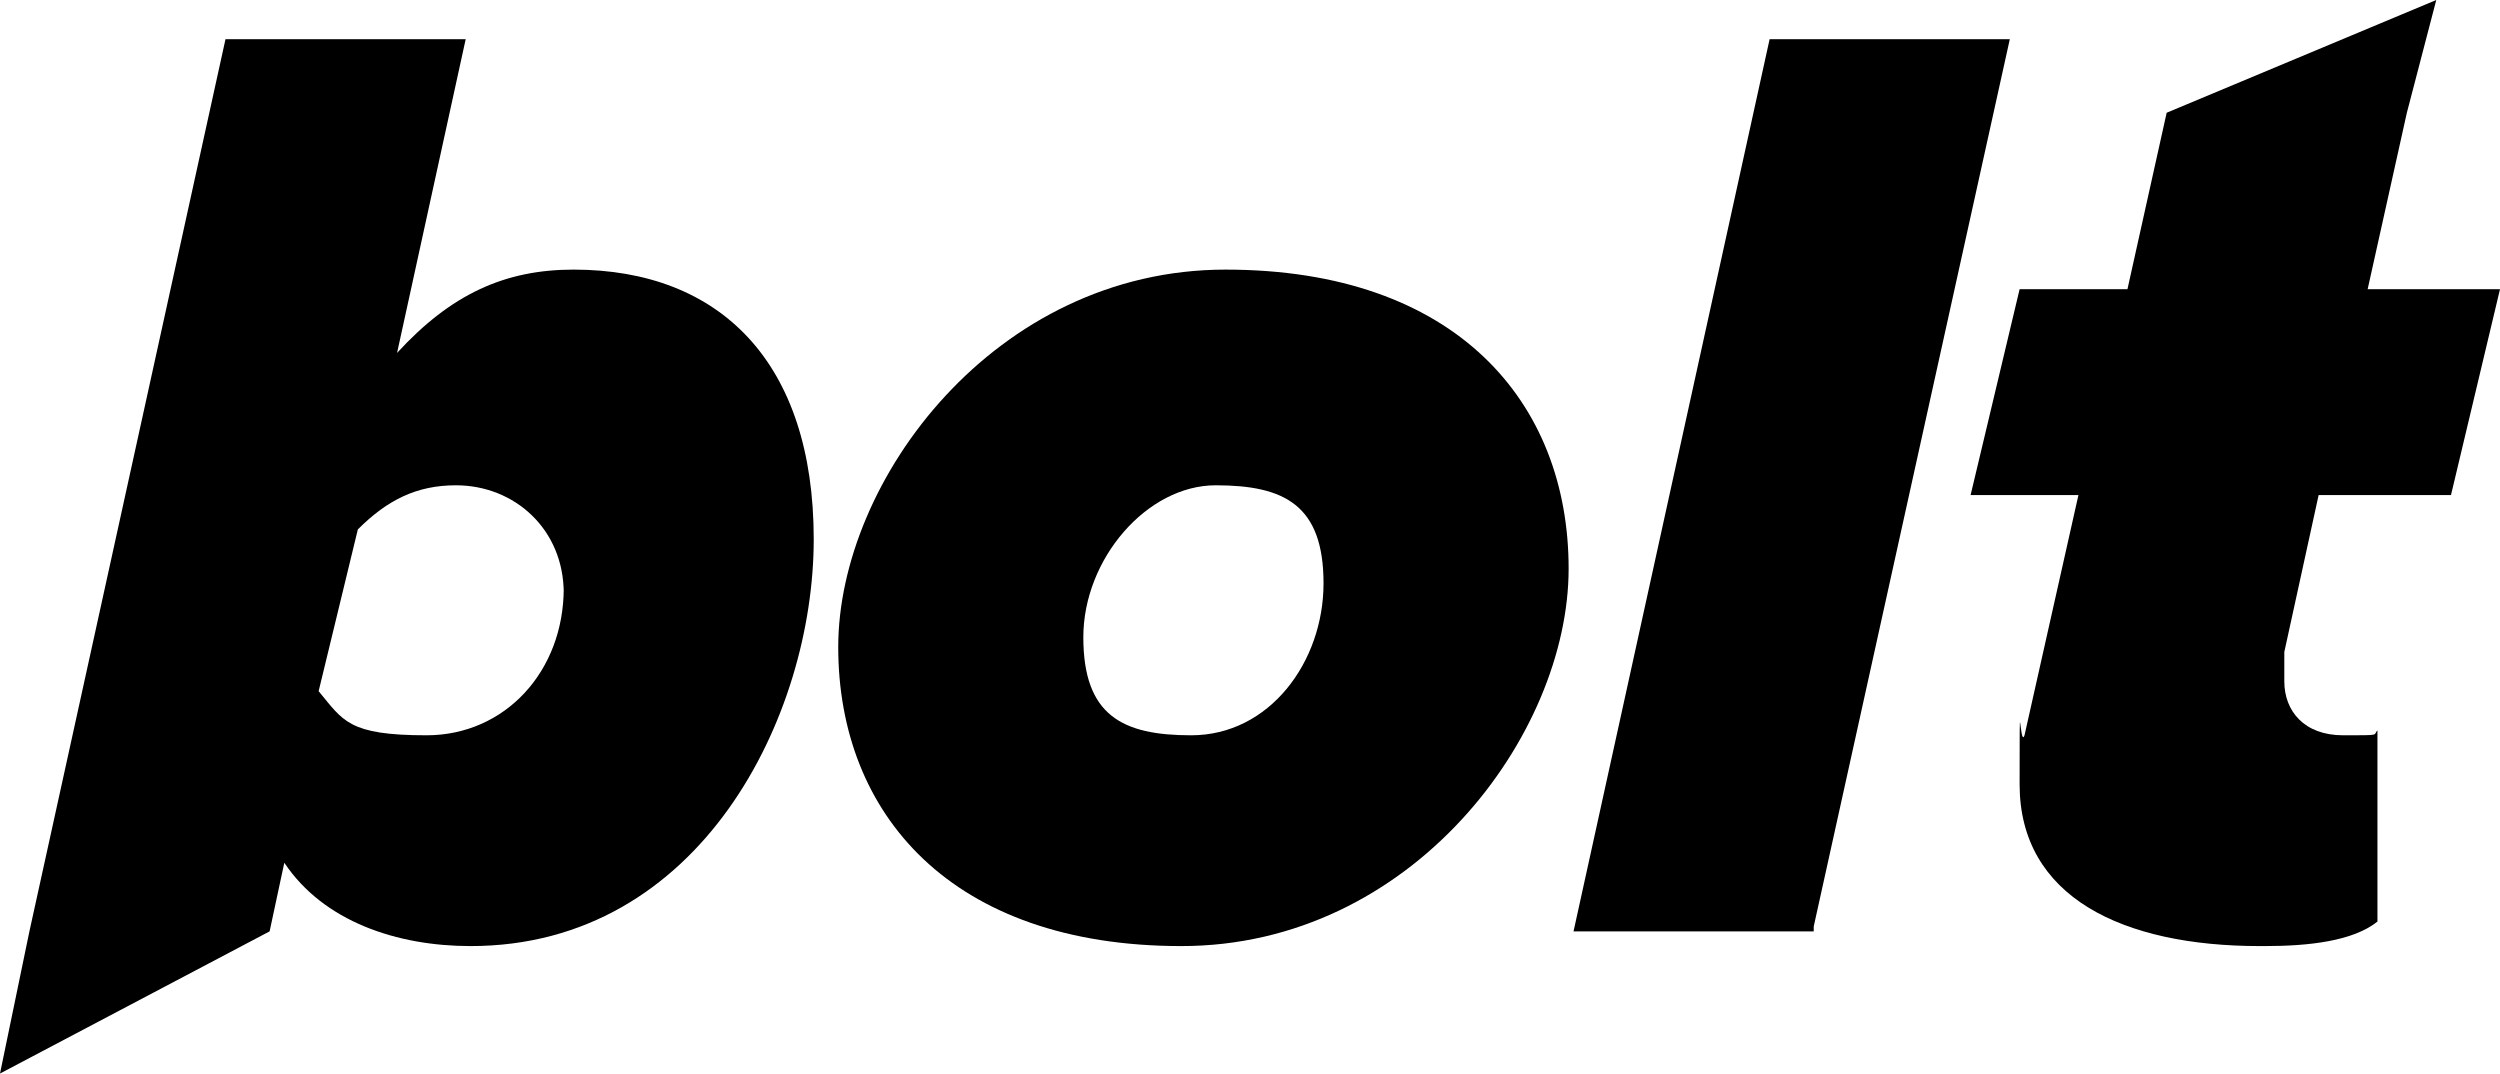
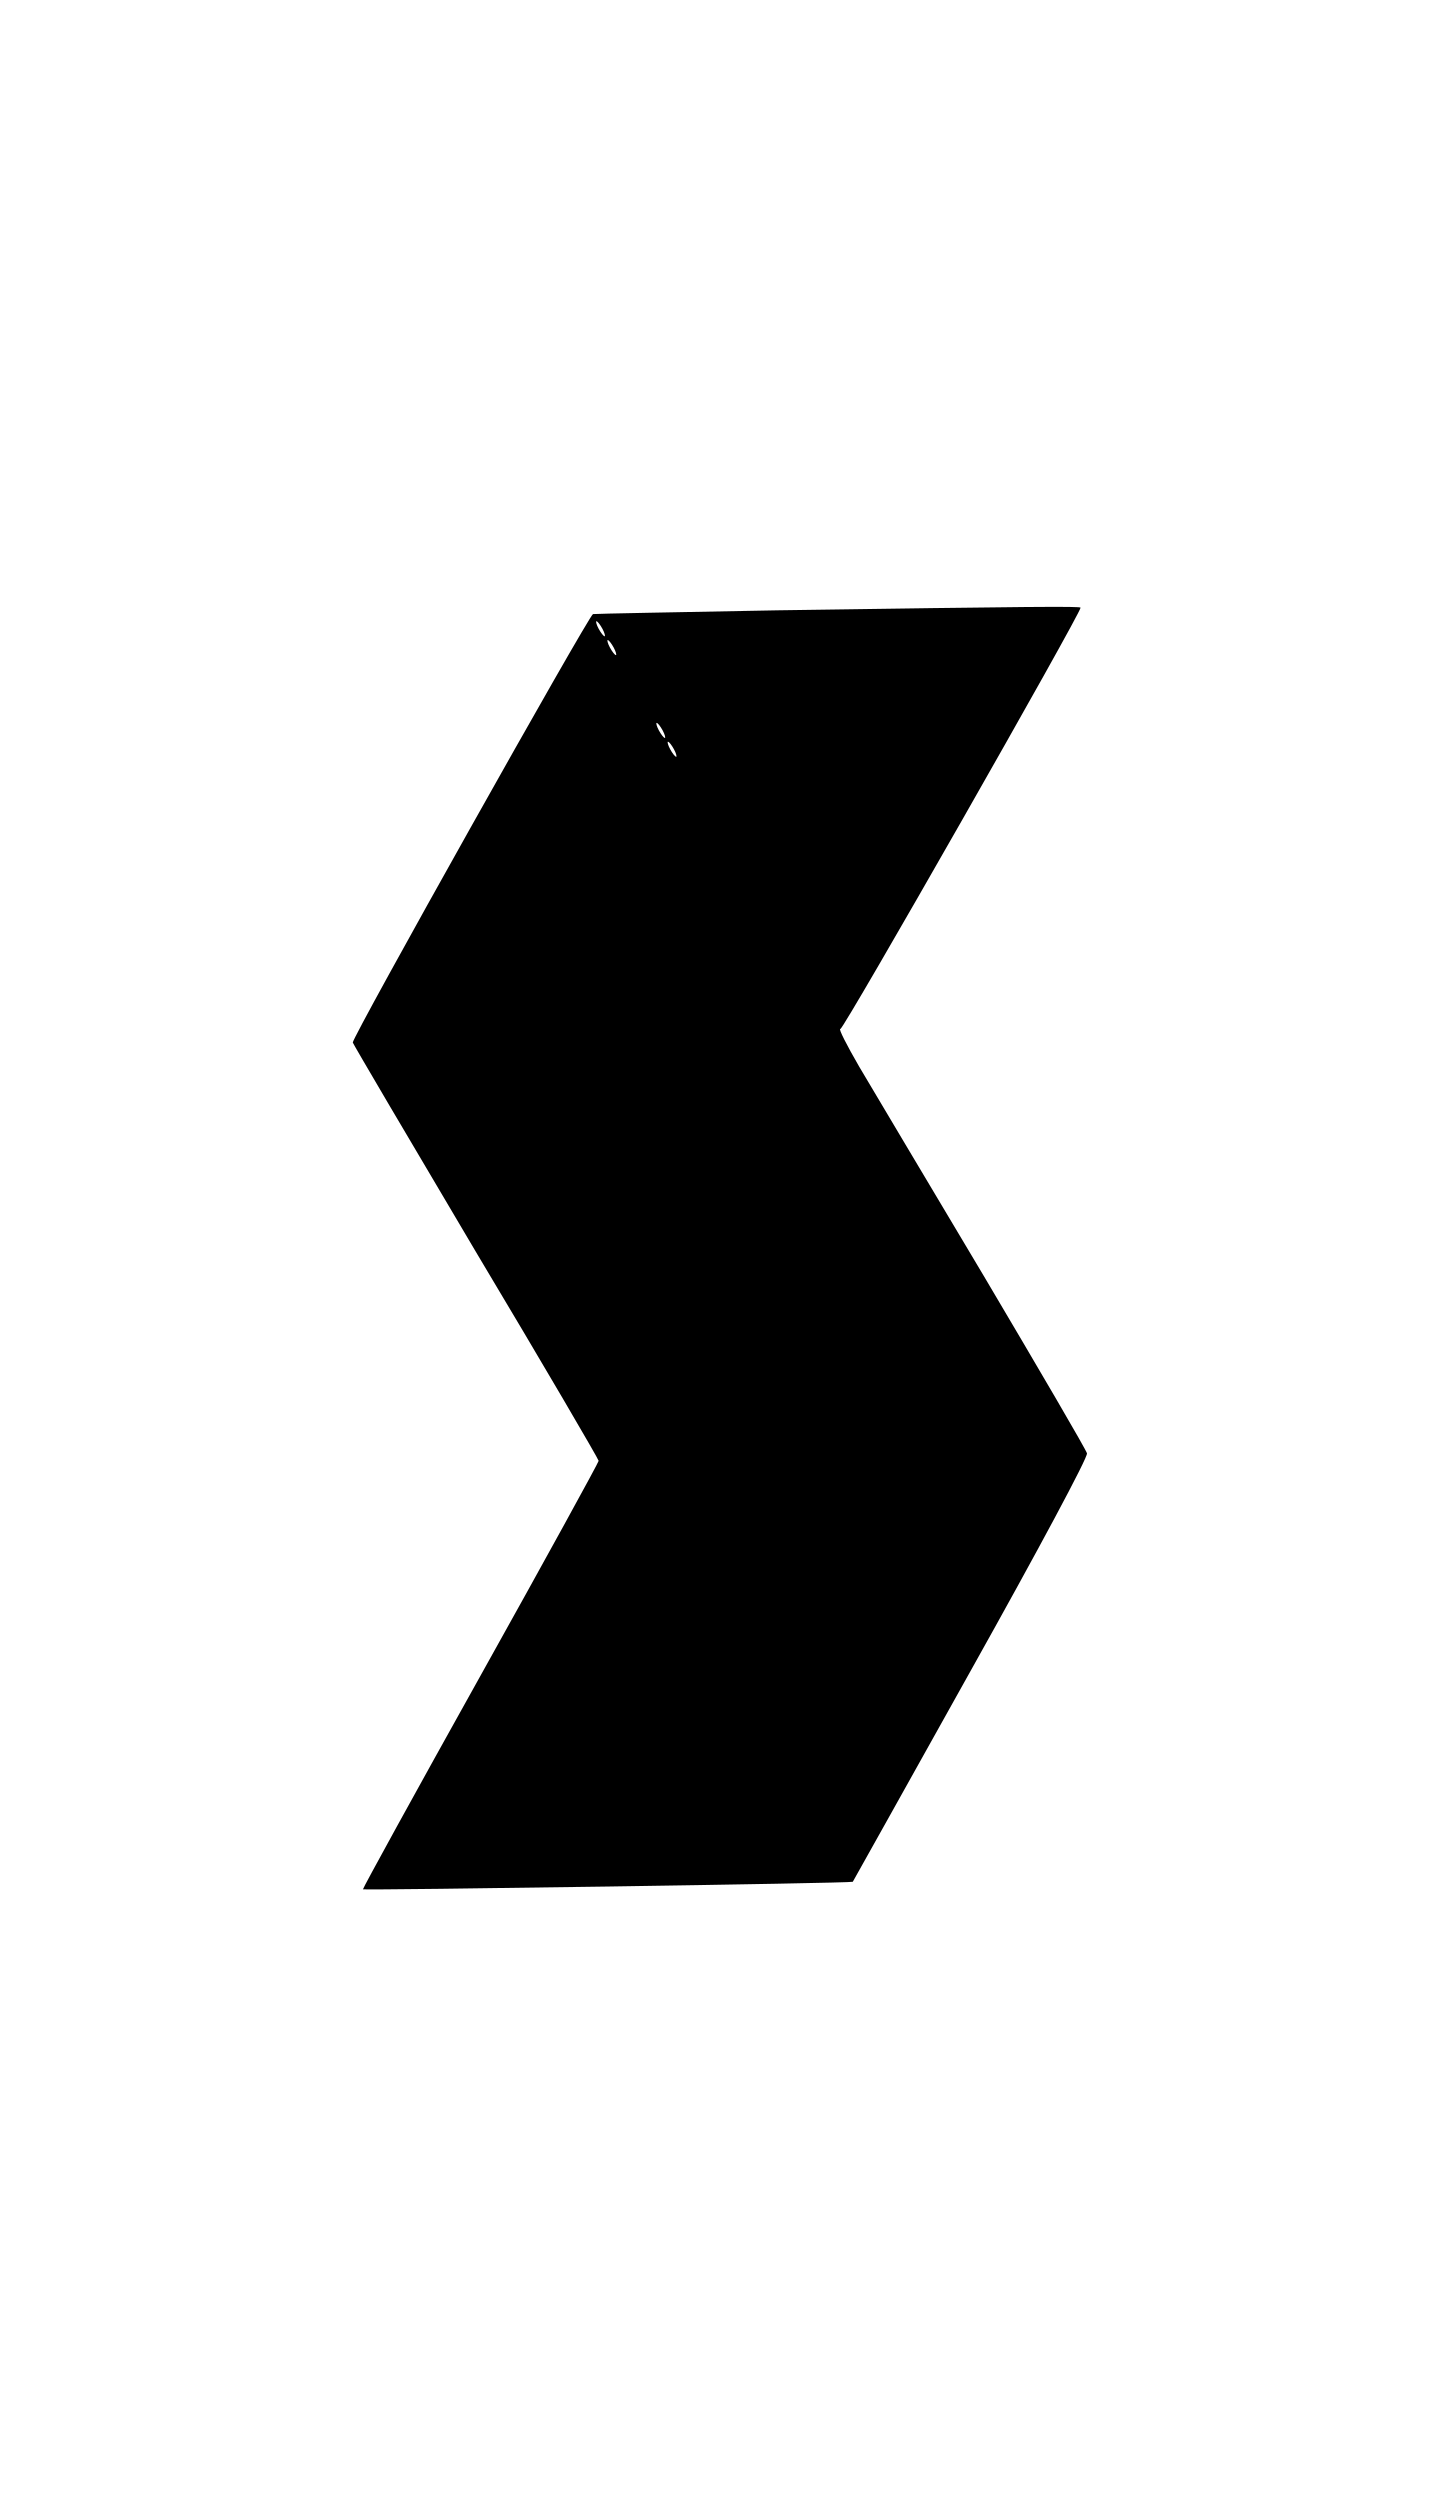
- <svg xmlns="http://www.w3.org/2000/svg" viewBox="0 0 51 21.9">
-   <path d="M24.1 19.3c-4.7 0-7-2.7-7-6.1s3.2-7.7 7.9-7.7 7 2.7 7 6.1-3.2 7.7-7.9 7.7Zm.2-4.3c1.6 0 2.7-1.5 2.7-3.1s-.8-2-2.2-2-2.7 1.5-2.7 3.1.8 2 2.2 2ZM37 19h-4.9l4-18.2H41l-4 18.1Z" />
-   <path d="M9.6 19.3c-1.5 0-3-.5-3.8-1.7L5.5 19 0 21.9.6 19 4.6.8h4.9L8.1 7.2c1.1-1.2 2.2-1.7 3.6-1.7 3 0 4.9 1.9 4.9 5.5s-2.3 8.3-7 8.3Zm1.9-7.3c0 1.7-1.2 3-2.8 3s-1.7-.3-2.2-.9l.8-3.3c.6-.6 1.2-.9 2-.9 1.2 0 2.2.9 2.2 2.2Z" style="fill-rule:evenodd" />
-   <path d="M46.1 19.3c-2.8 0-4.9-1-4.9-3.3s0-.7.1-1l1.1-4.9h-2.2l1-4.2h2.2l.8-3.6L49.7 0l-.6 2.3-.8 3.6H51l-1 4.2h-2.7l-.7 3.2v.6c0 .6.4 1.1 1.2 1.1s.6 0 .7-.1v3.9c-.5.4-1.4.5-2.3.5Z" />
+ <svg xmlns="http://www.w3.org/2000/svg" version="1.0" width="383pt" height="664pt" viewBox="0 0 383 664" preserveAspectRatio="xMidYMid meet">
+   <g transform="translate(0,664) scale(0.1,-0.1)" fill="#000000" stroke="none">
+     <path d="M2065 5019 c-264 -5 -484 -9 -490 -10 -11 -3 -641 -1126 -638 -1138 1 -4 148 -254 327 -556 180 -301 326 -551 326 -555 0 -4 -141 -261 -314 -571 -173 -310 -313 -565 -312 -567 4 -3 1298 16 1301 20 1 2 143 255 314 562 179 320 311 566 308 576 -2 9 -126 221 -274 471 -149 250 -298 500 -331 556 -33 57 -56 102 -50 100 9 -1 638 1103 638 1119 0 4 -125 3 -805 -7z m-465 -49 c6 -11 8 -20 6 -20 -3 0 -10 9 -16 20 -6 11 -8 20 -6 20 3 0 10 -9 16 -20z m30 -50 c6 -11 8 -20 6 -20 -3 0 -10 9 -16 20 -6 11 -8 20 -6 20 3 0 10 -9 16 -20z m130 -220 c6 -11 8 -20 6 -20 -3 0 -10 9 -16 20 -6 11 -8 20 -6 20 3 0 10 -9 16 -20z m30 -50 c6 -11 8 -20 6 -20 -3 0 -10 9 -16 20 -6 11 -8 20 -6 20 3 0 10 -9 16 -20z" />
+   </g>
</svg>
